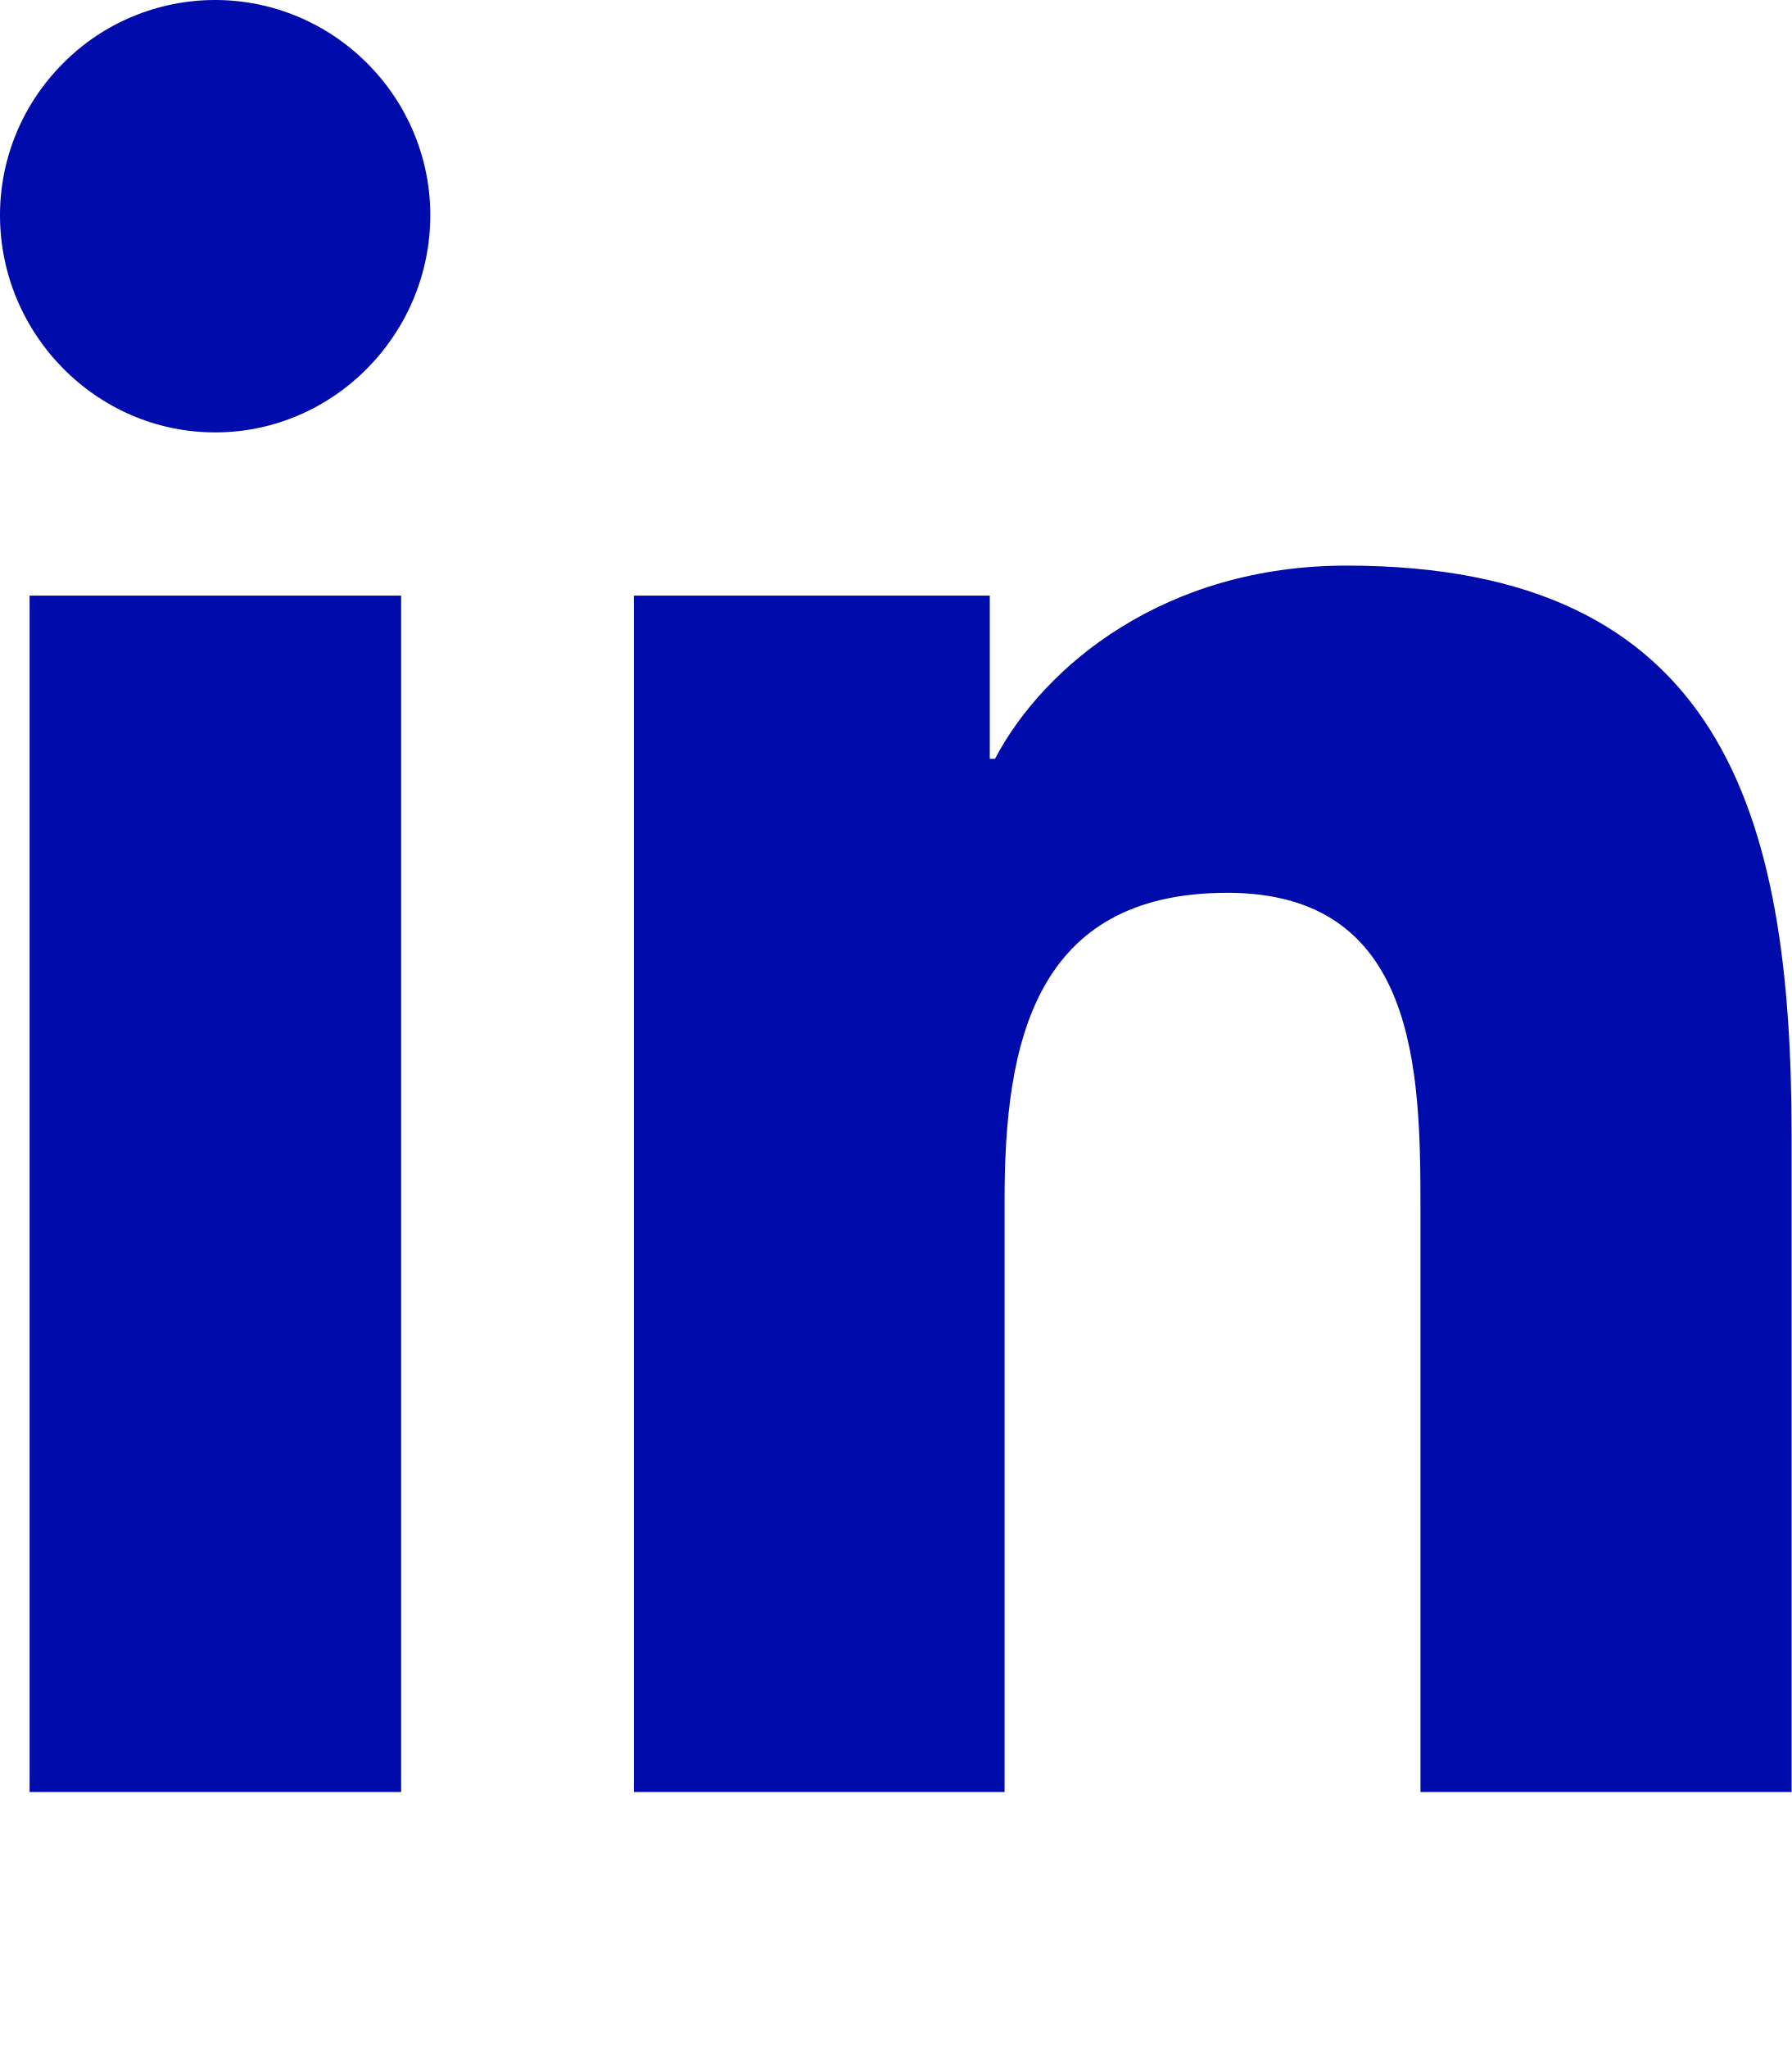
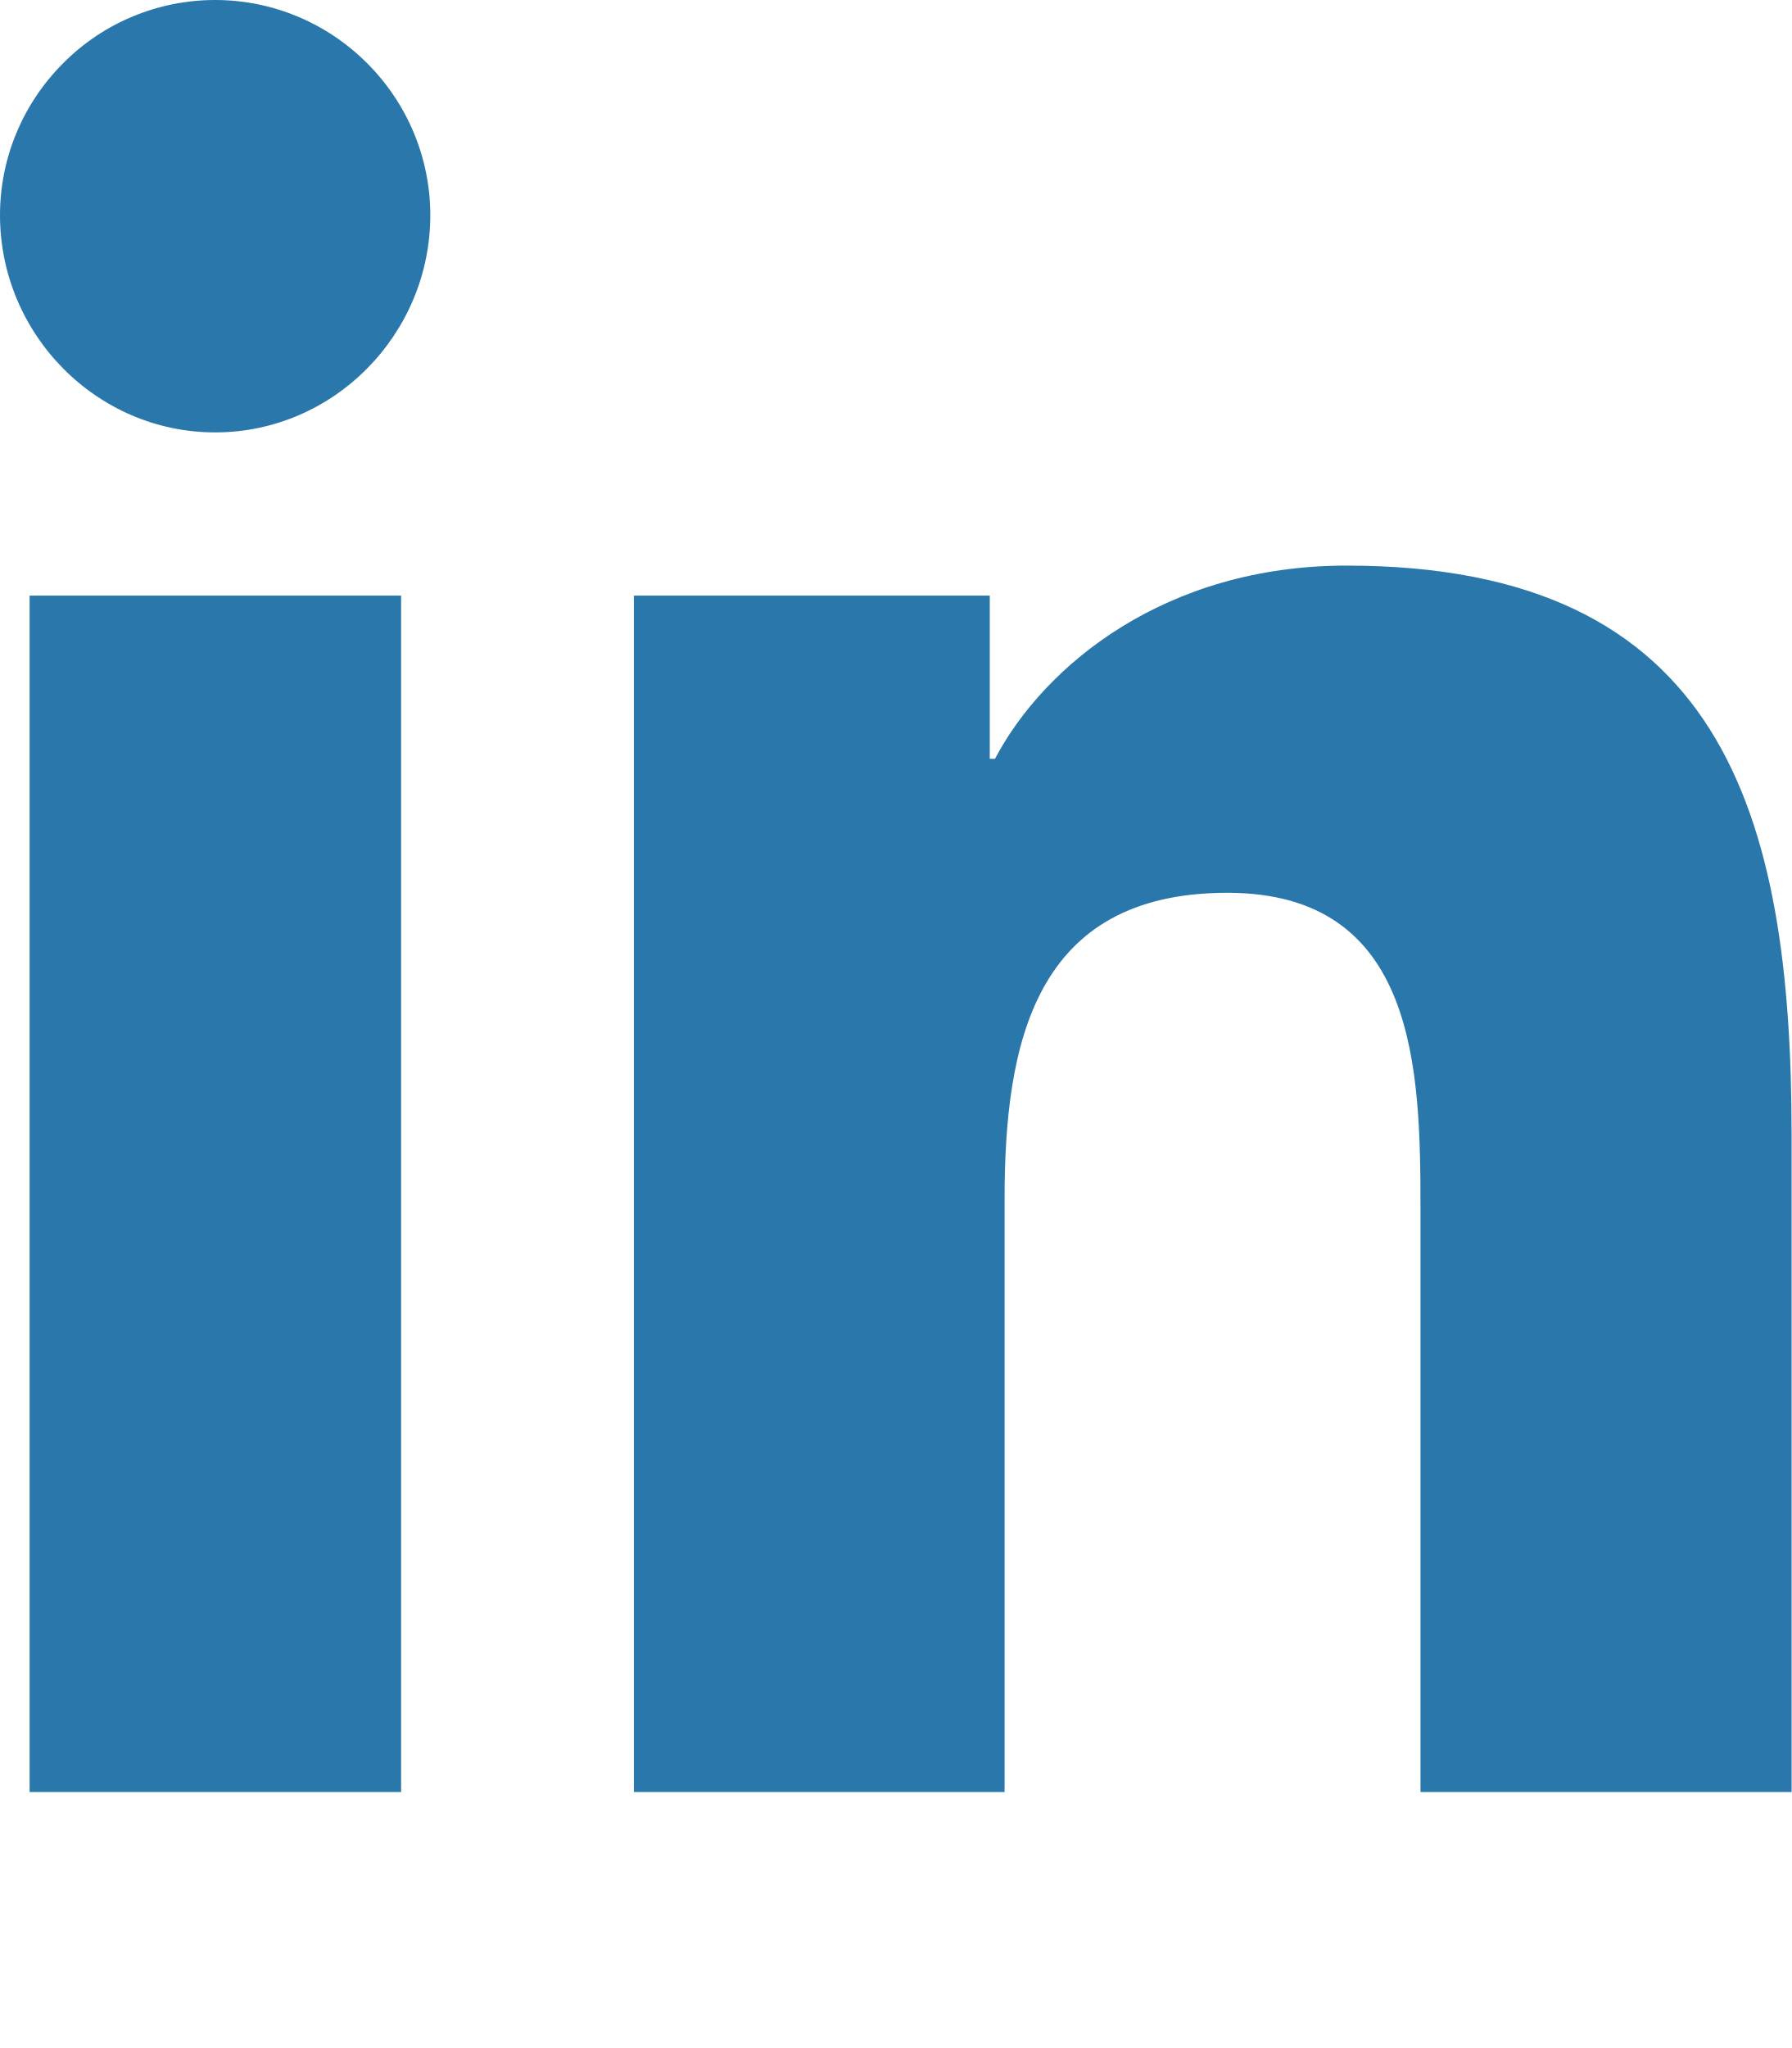
<svg xmlns="http://www.w3.org/2000/svg" version="1.2" viewBox="0 0 448 512" width="448" height="512">
  <style>
- 		.s0 { fill: #000bac } 
+ 		.s0 { fill: #2a78ab } 
	</style>
  <path id="Layer" class="s0" d="m100.3 448h-92.9v-299.1h92.9zm-46.5-339.9c-29.7 0-53.8-24.6-53.8-54.3 0-14.3 5.7-27.9 15.8-38 10-10.1 23.7-15.8 38-15.8 14.3 0 27.9 5.7 38 15.8 10.1 10.1 15.8 23.7 15.8 38 0 29.7-24.1 54.3-53.8 54.3zm394.1 339.9h-92.7v-145.6c0-34.7-0.7-79.2-48.3-79.2-48.3 0-55.7 37.7-55.7 76.7v148.1h-92.7v-299.1h89v40.8h1.3c12.4-23.5 42.7-48.3 87.9-48.3 94 0 111.3 61.9 111.3 142.3v164.3z" />
</svg>
